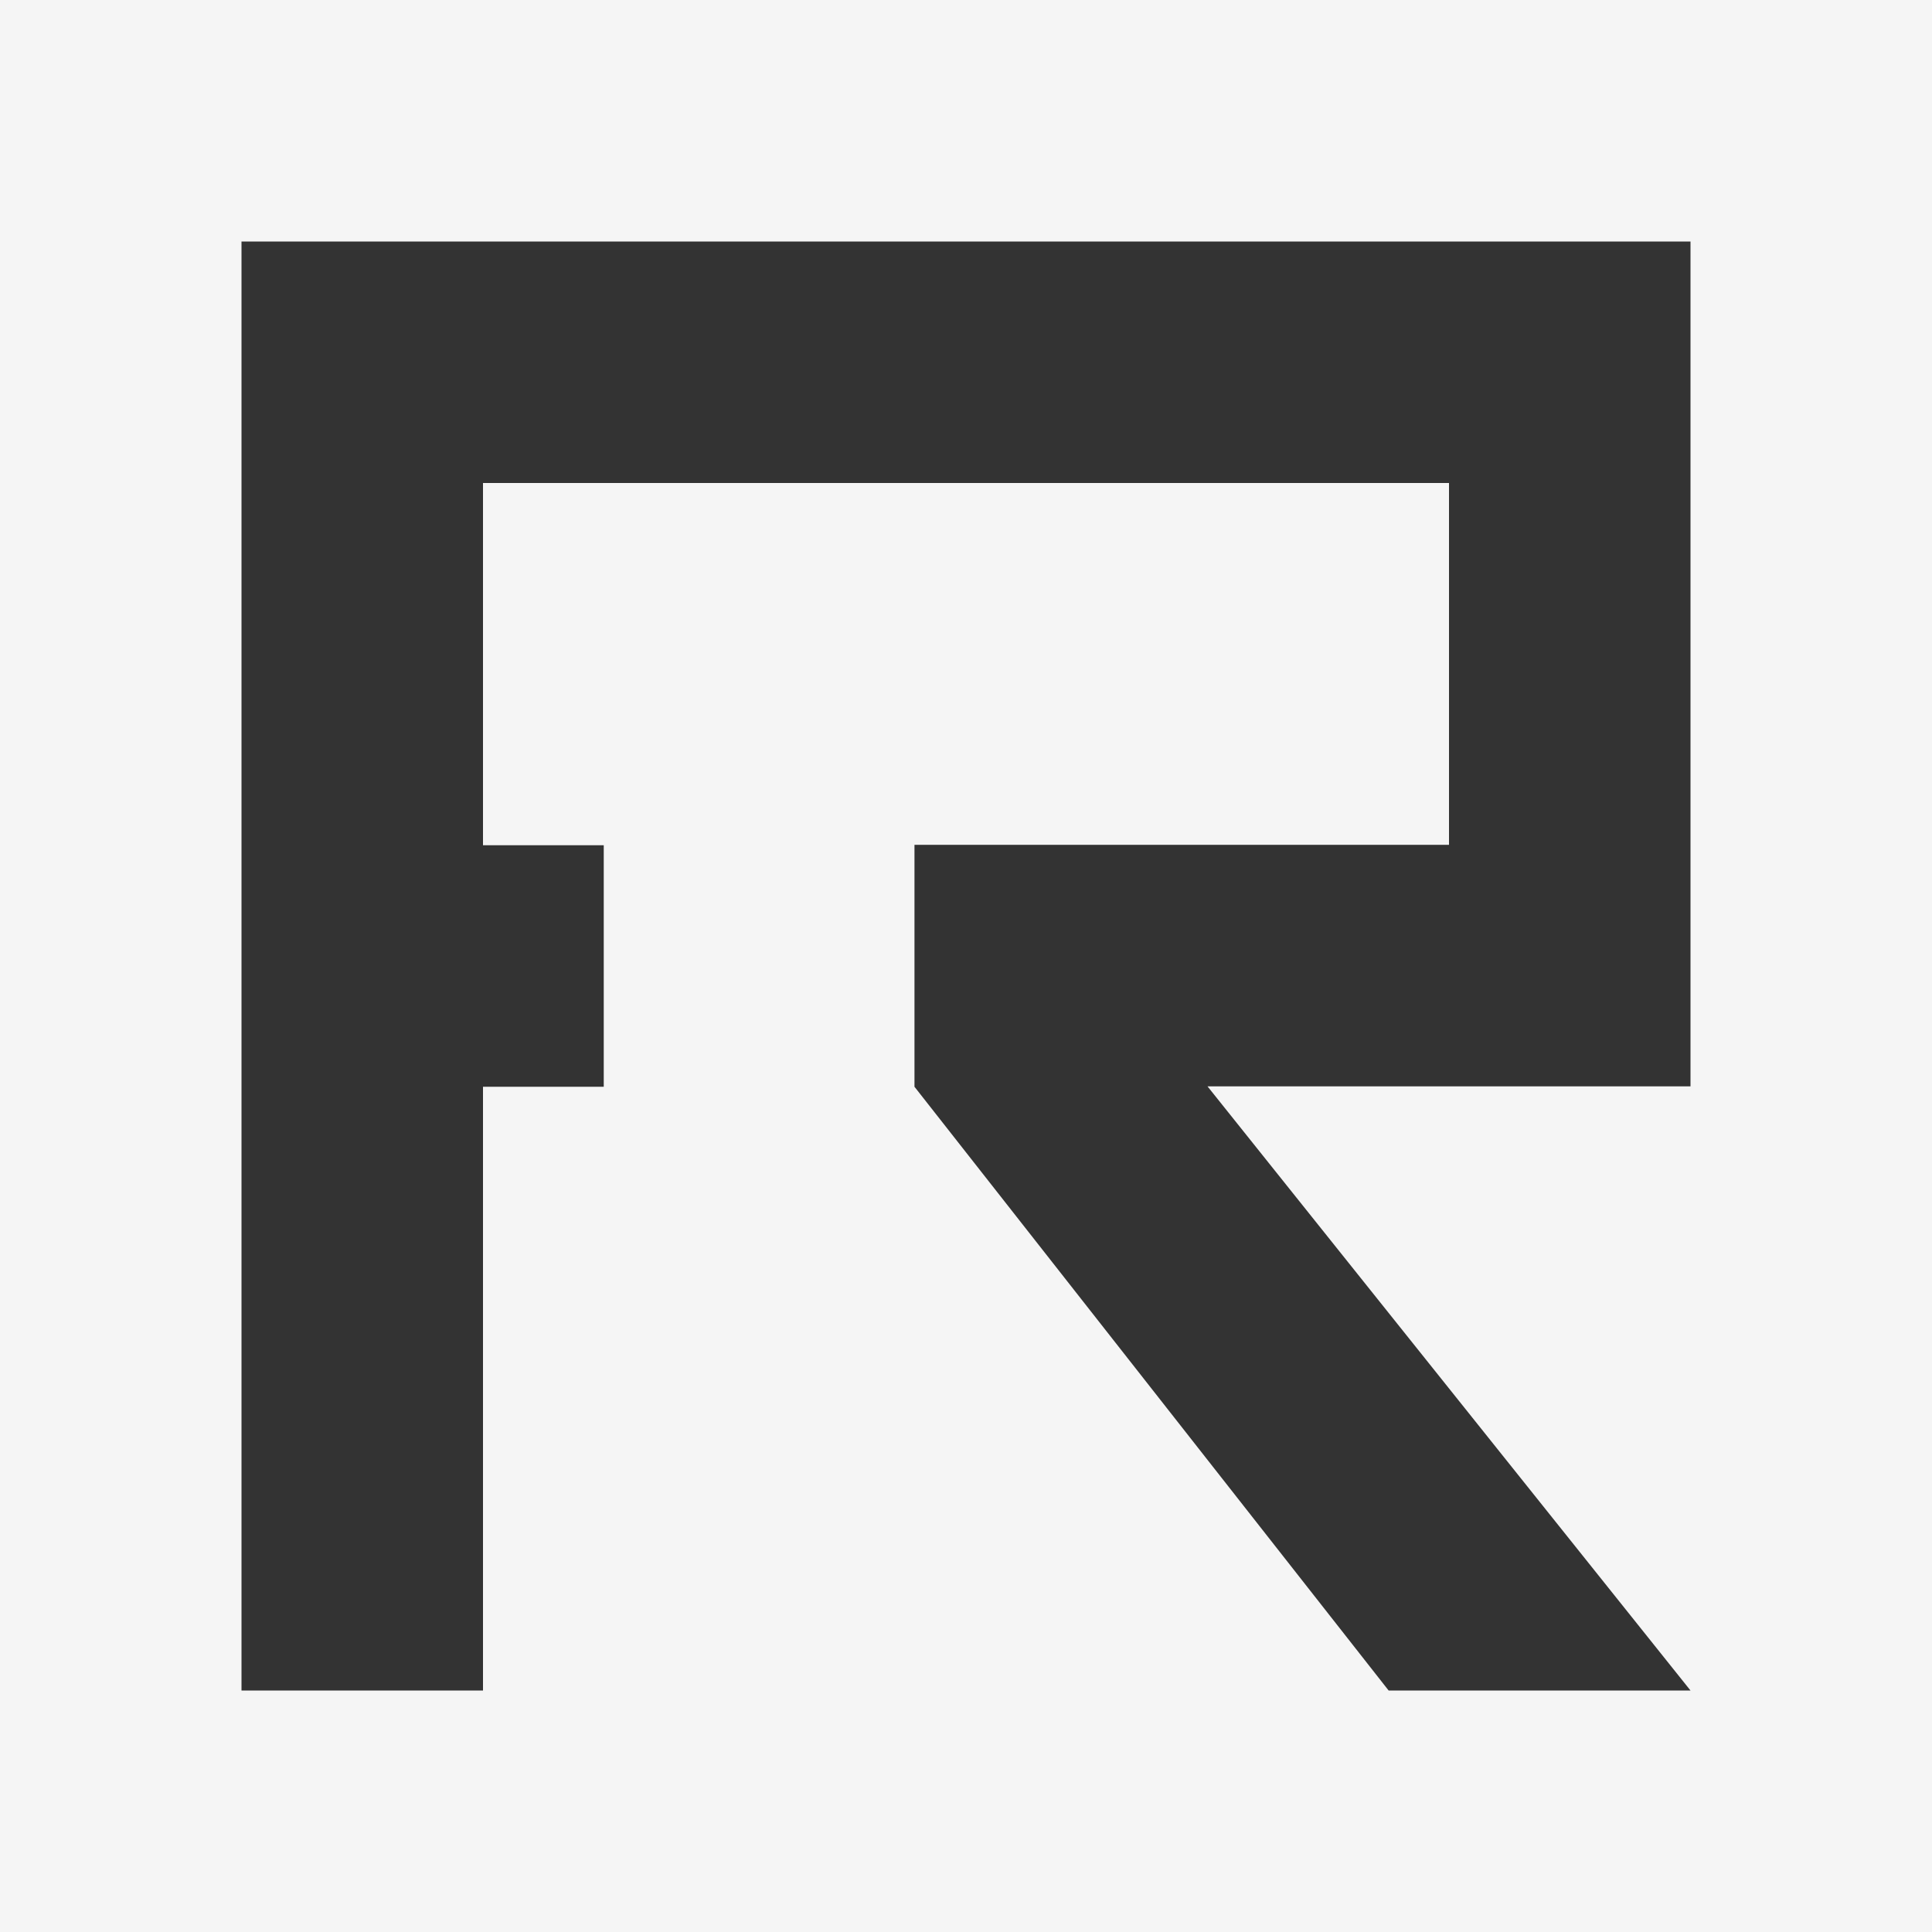
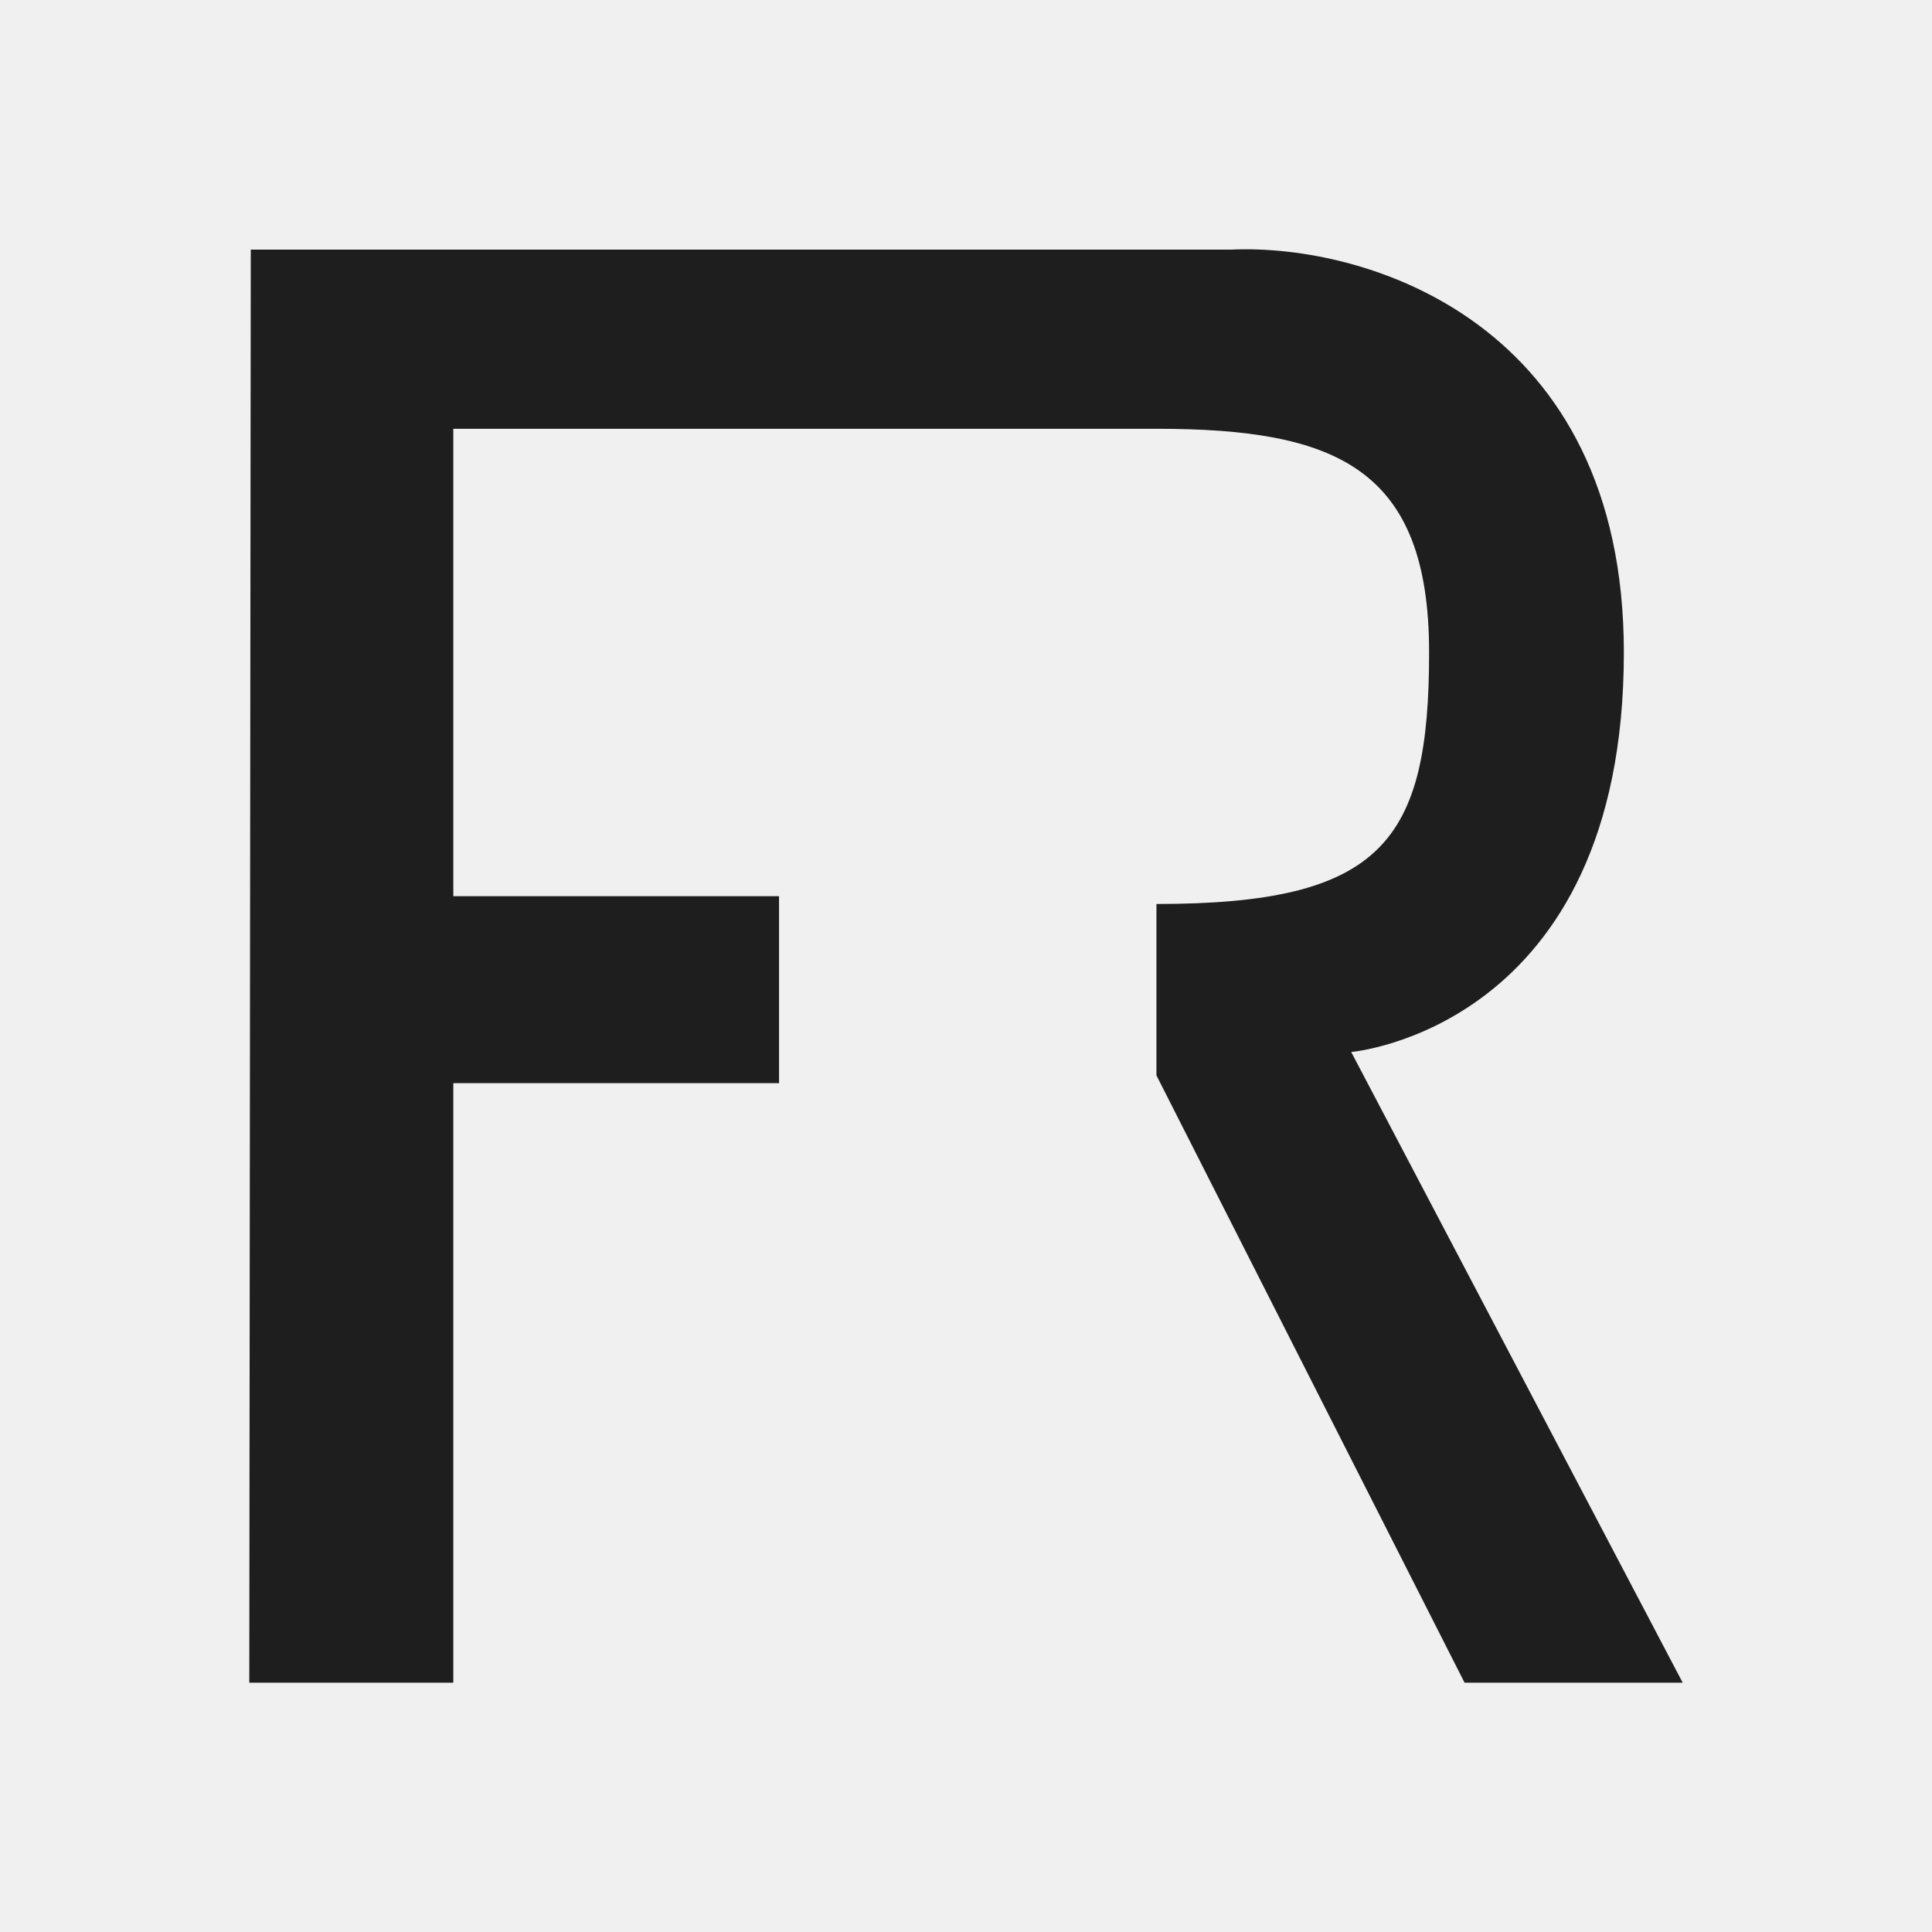
<svg xmlns="http://www.w3.org/2000/svg" width="124" height="124" viewBox="0 0 124 124" fill="none">
-   <g clip-path="url(#clip0_306_896)">
-     <path d="M124 0H0V124H124V0Z" fill="#F5F5F5" />
-     <path d="M15.5 108.5V15.5H108.5V42.612V69.724H77.5L108.5 108.5H89.125L58.693 69.75V54.224H93V42.612V31H31V54.25H38.75V69.75H31V108.5H15.5Z" fill="#333333" />
-   </g>
-   <defs>
-     <clipPath id="clip0_306_896">
-       <rect width="124" height="124" fill="white" />
-     </clipPath>
-   </defs>
+   <path d="M16.095 16.02L16 108H29.095L29.095 69.52H50V57.52H29.095V27.52H74.223C85.723 27.52 91.723 30.02 91.723 41.873C91.723 54.02 88.723 58.02 74.223 58.02V69.02L94 108H108L86.723 67.52C86.723 67.52 104.223 66.02 104.223 41.873C104.223 20.673 87.692 15.631 79.025 16.02L16.095 16.02Z" fill="#1E1E1E" />
</svg>
